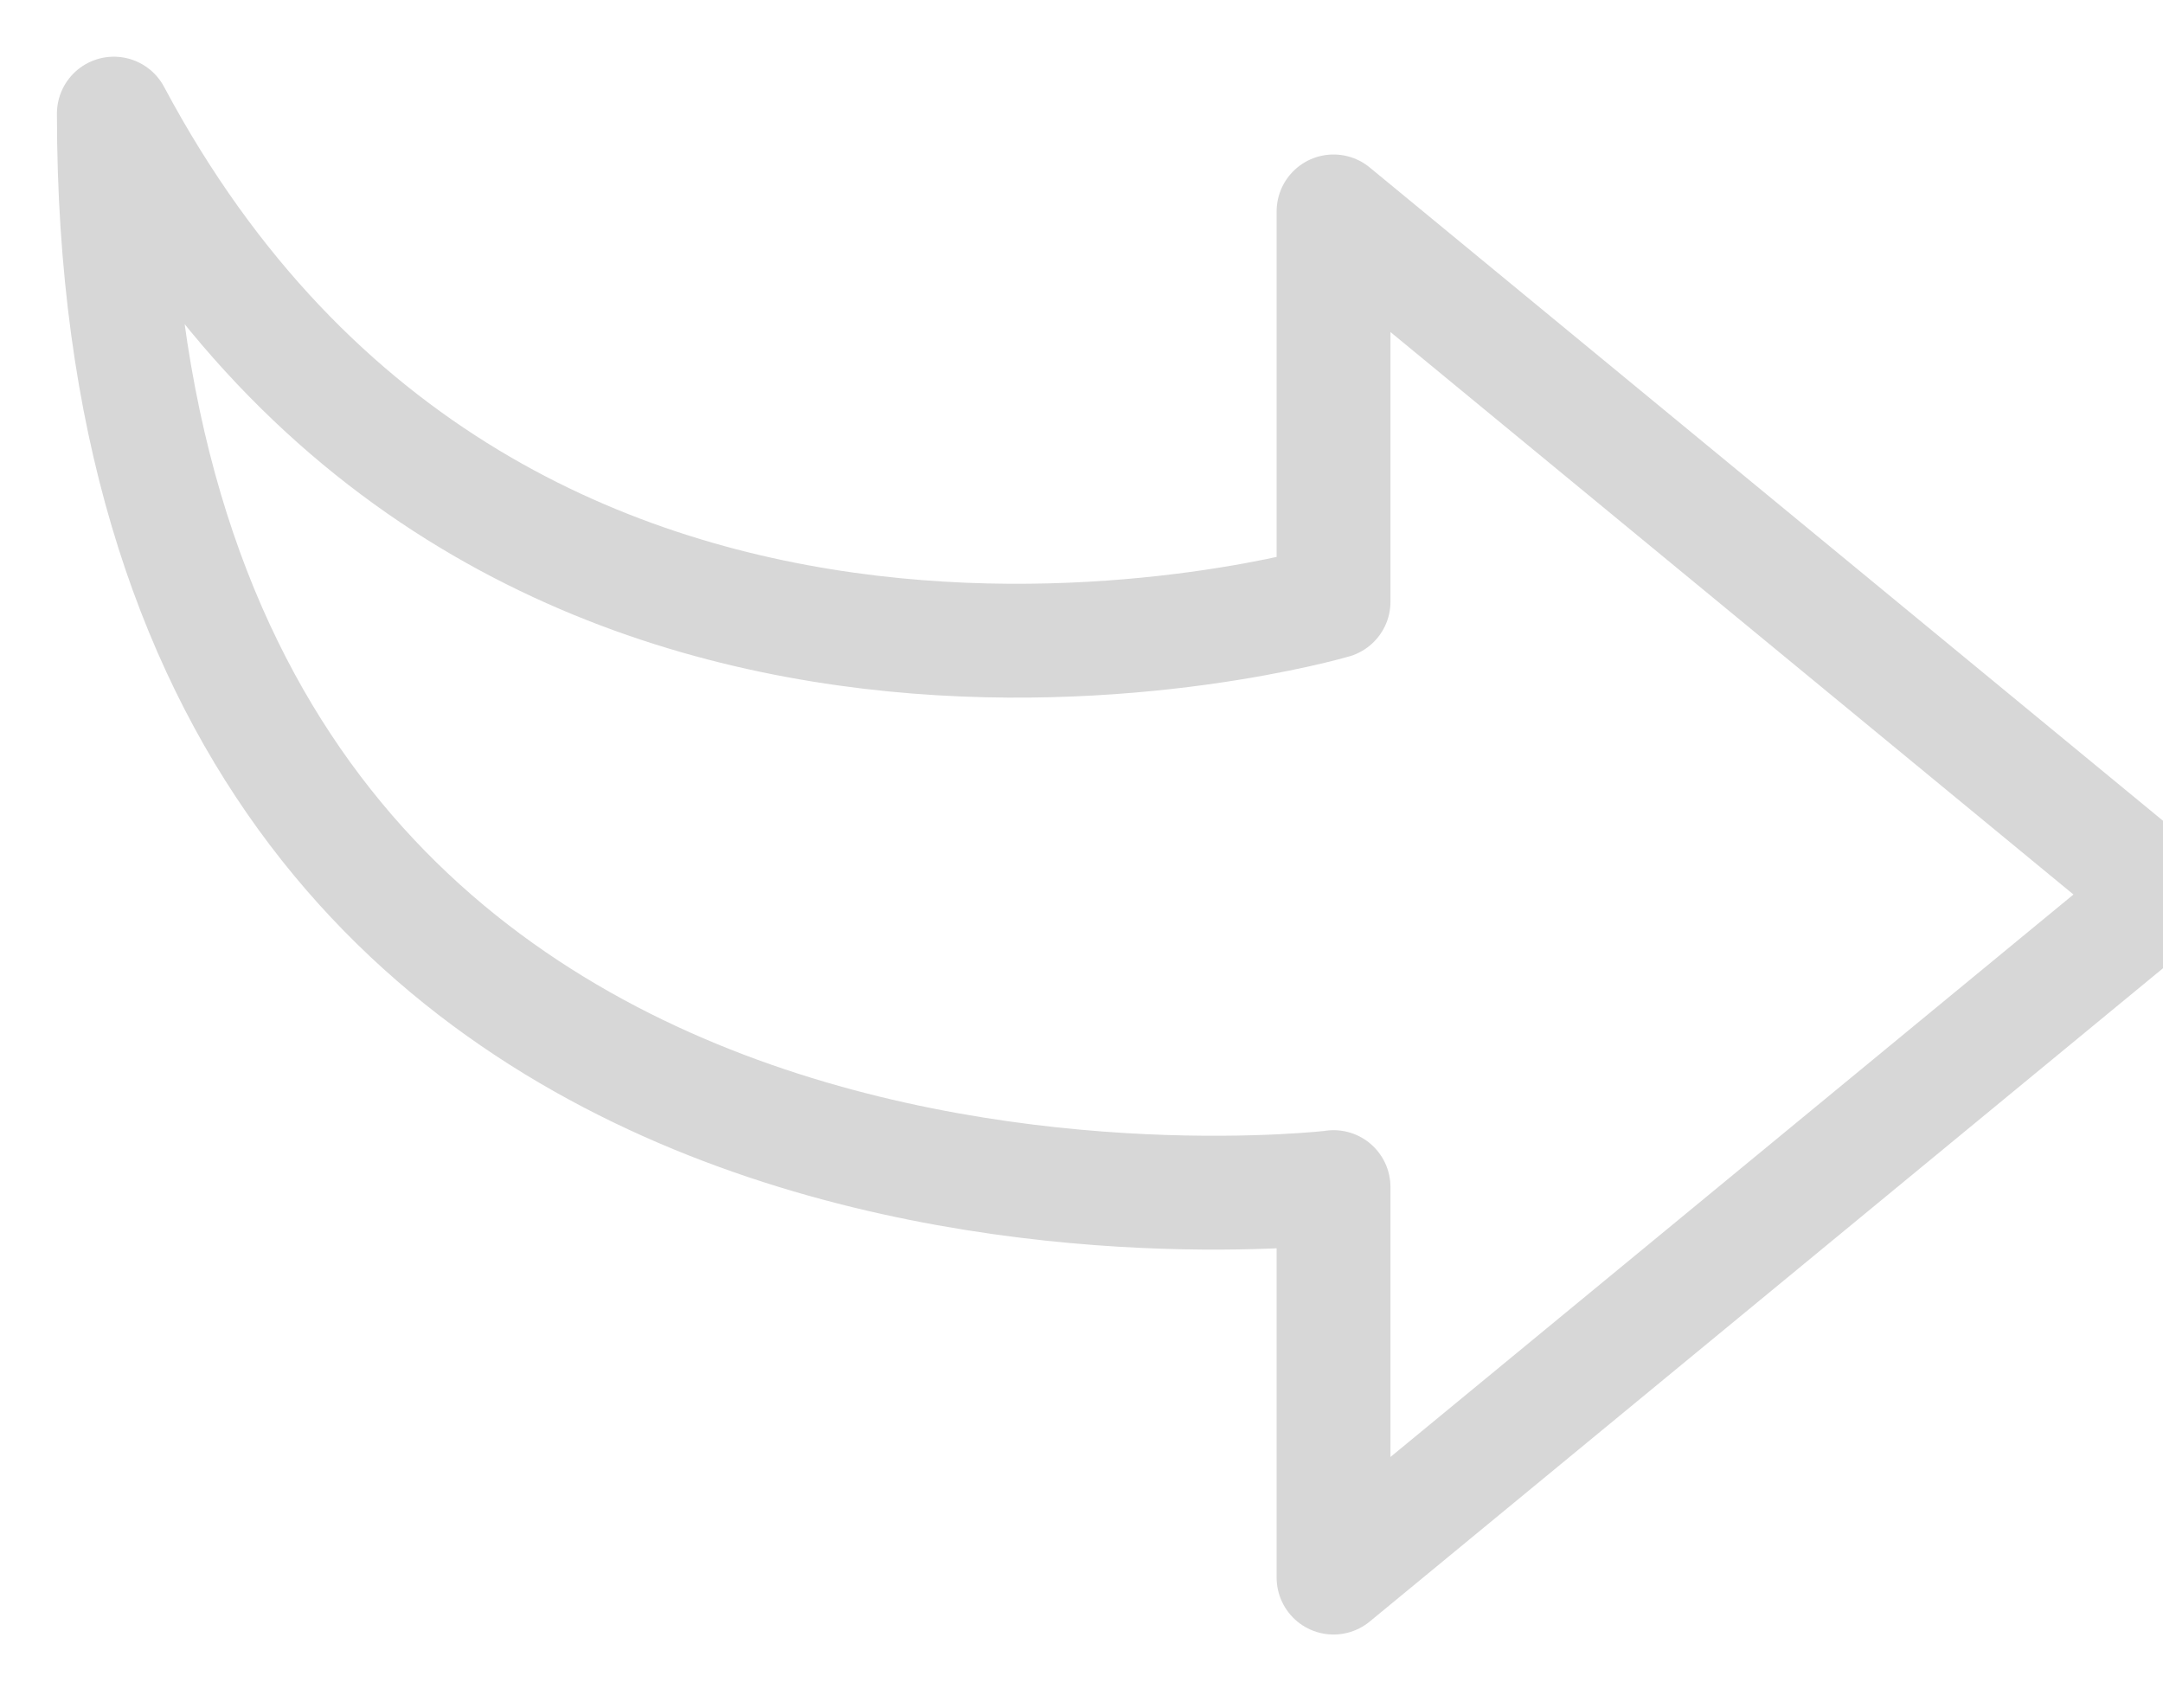
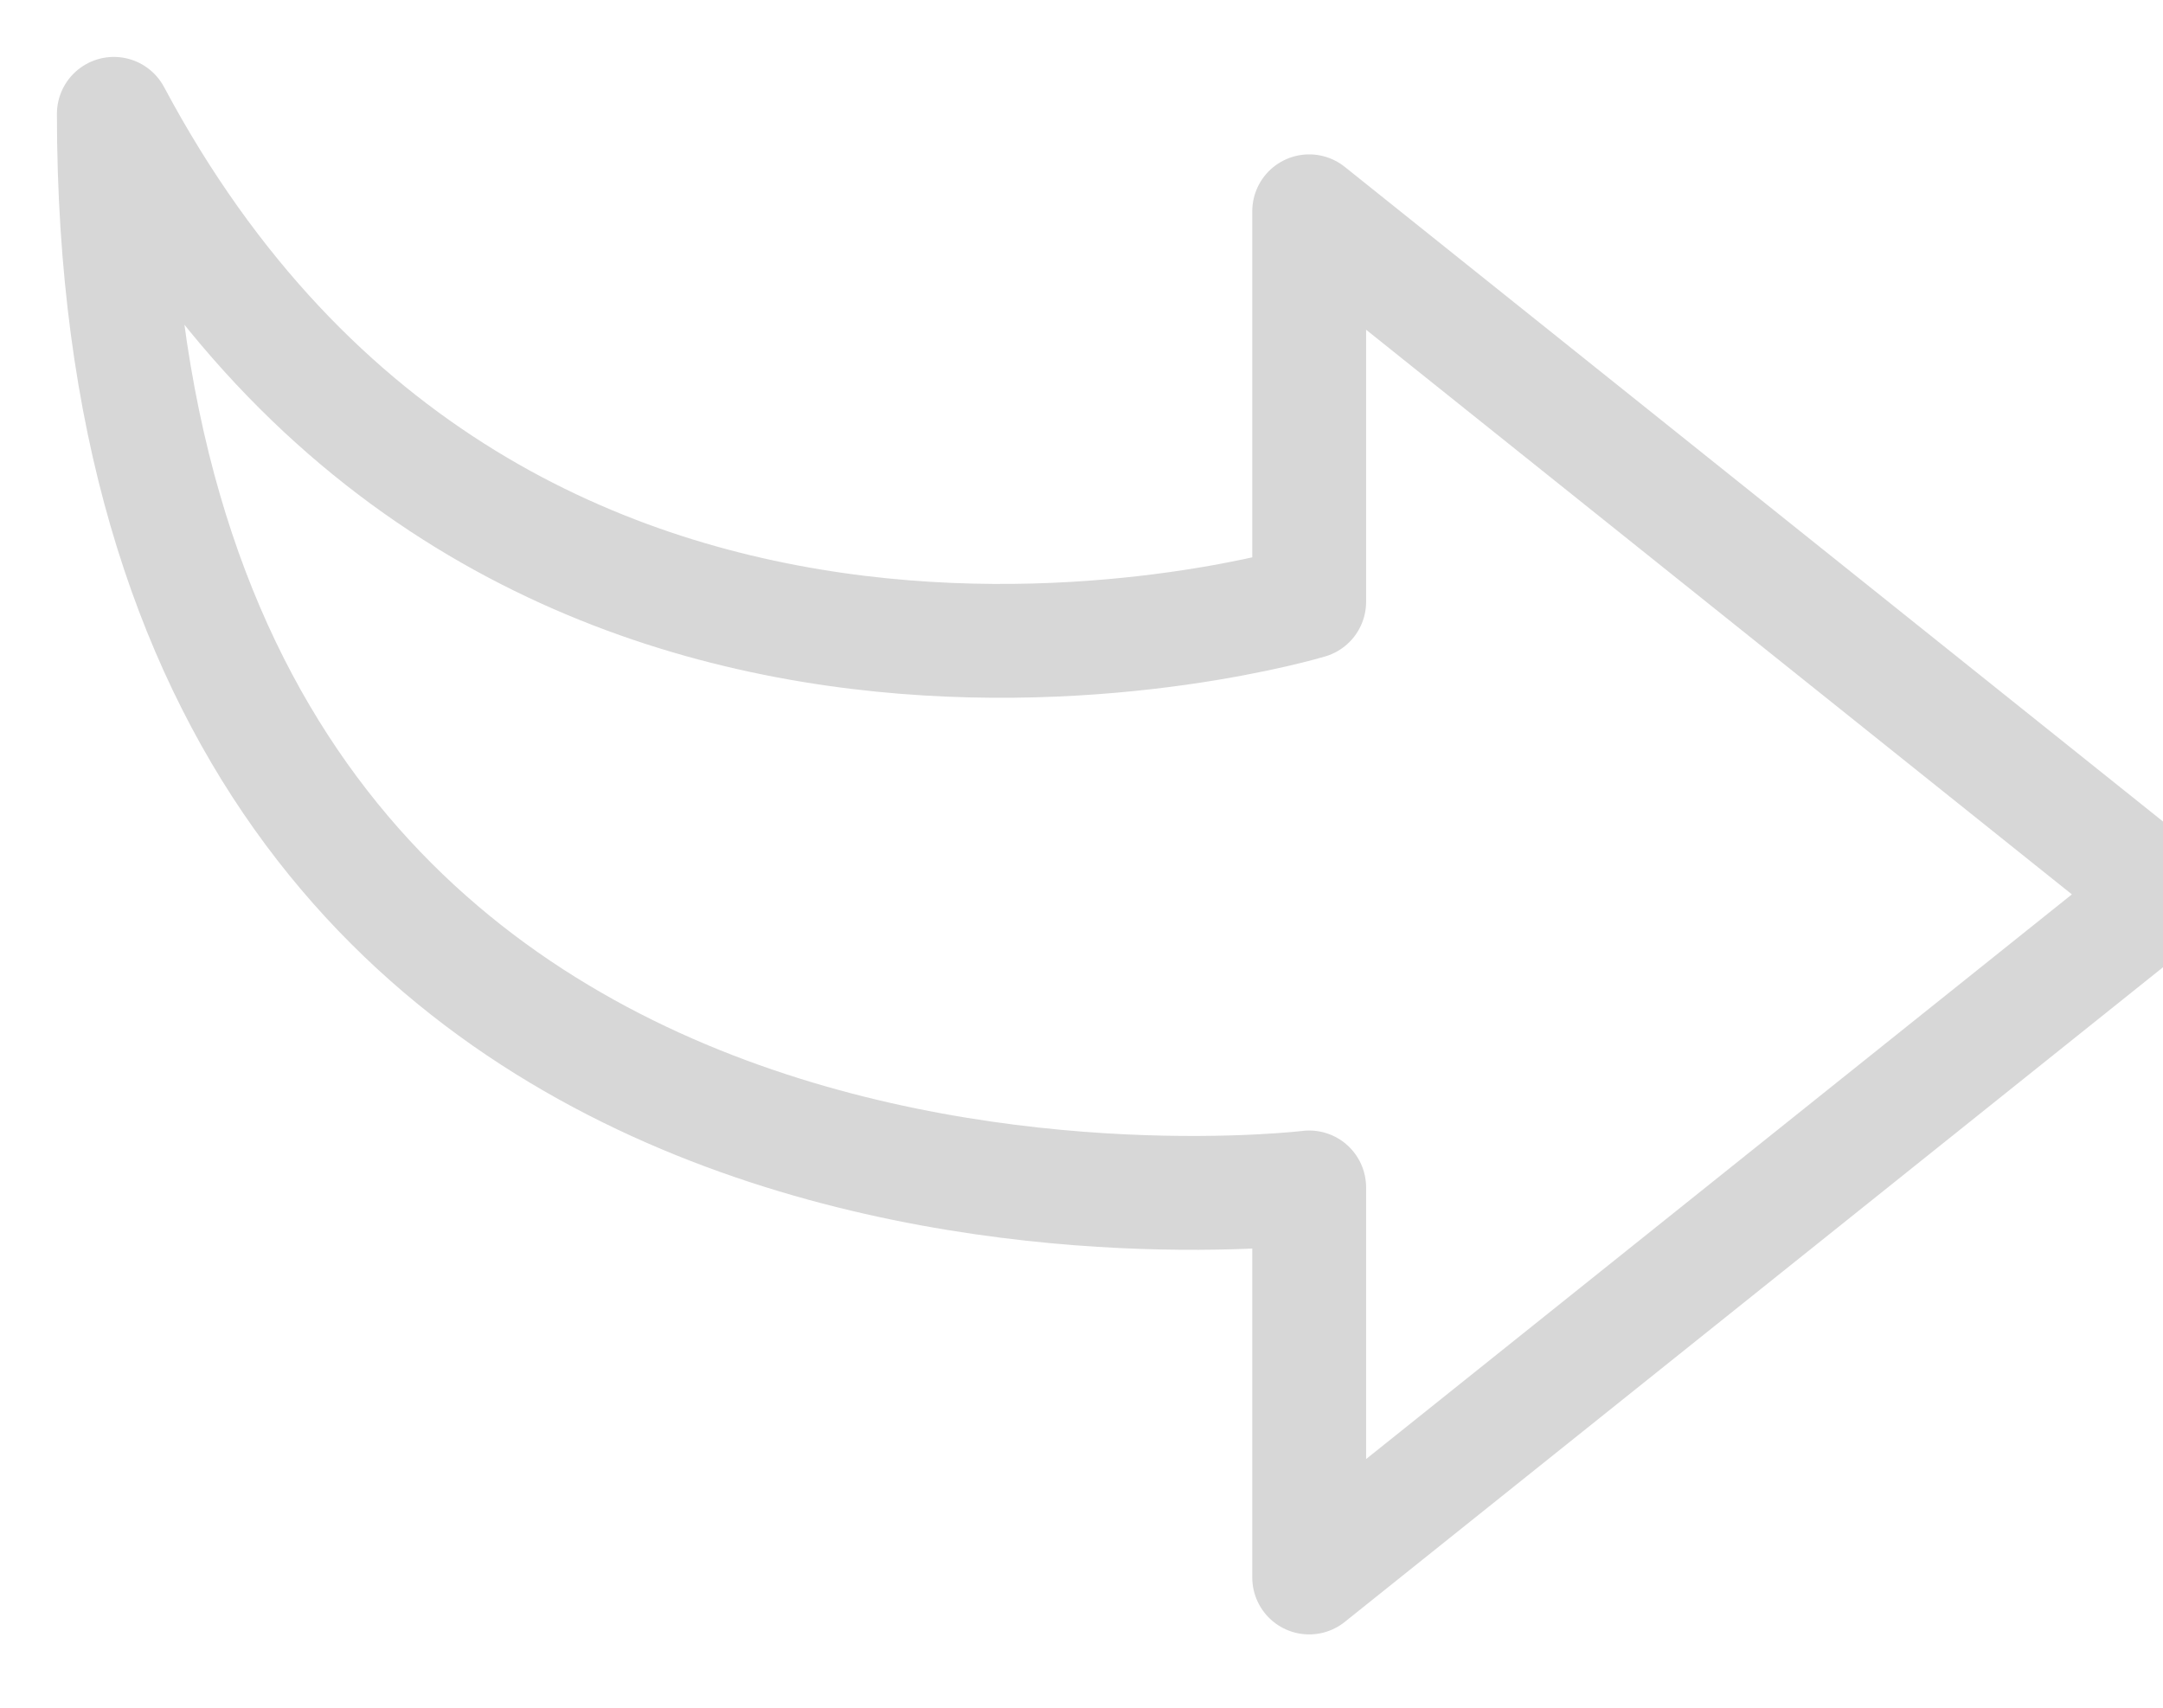
<svg xmlns="http://www.w3.org/2000/svg" width="19" height="15" viewBox="0 0 19 15">
-   <path d="M11.714 10.428S1 11.714 1 .998c3.428 6.43 10.714 4.287 10.714 4.287V1.857l7.286 6-7.286 6v-3.43z" stroke="#000" fill="none" fill-rule="evenodd" stroke-opacity=".16" stroke-linejoin="round" />
+   <path d="M1 1c3.43 6.43 10.5 4.286 10.5 4.286v-3.43l7.5 6-7.5 6V10.43S1 11.713 1 1z" stroke="#000" fill="none" fill-rule="evenodd" stroke-opacity=".16" stroke-linejoin="round" />
</svg>
